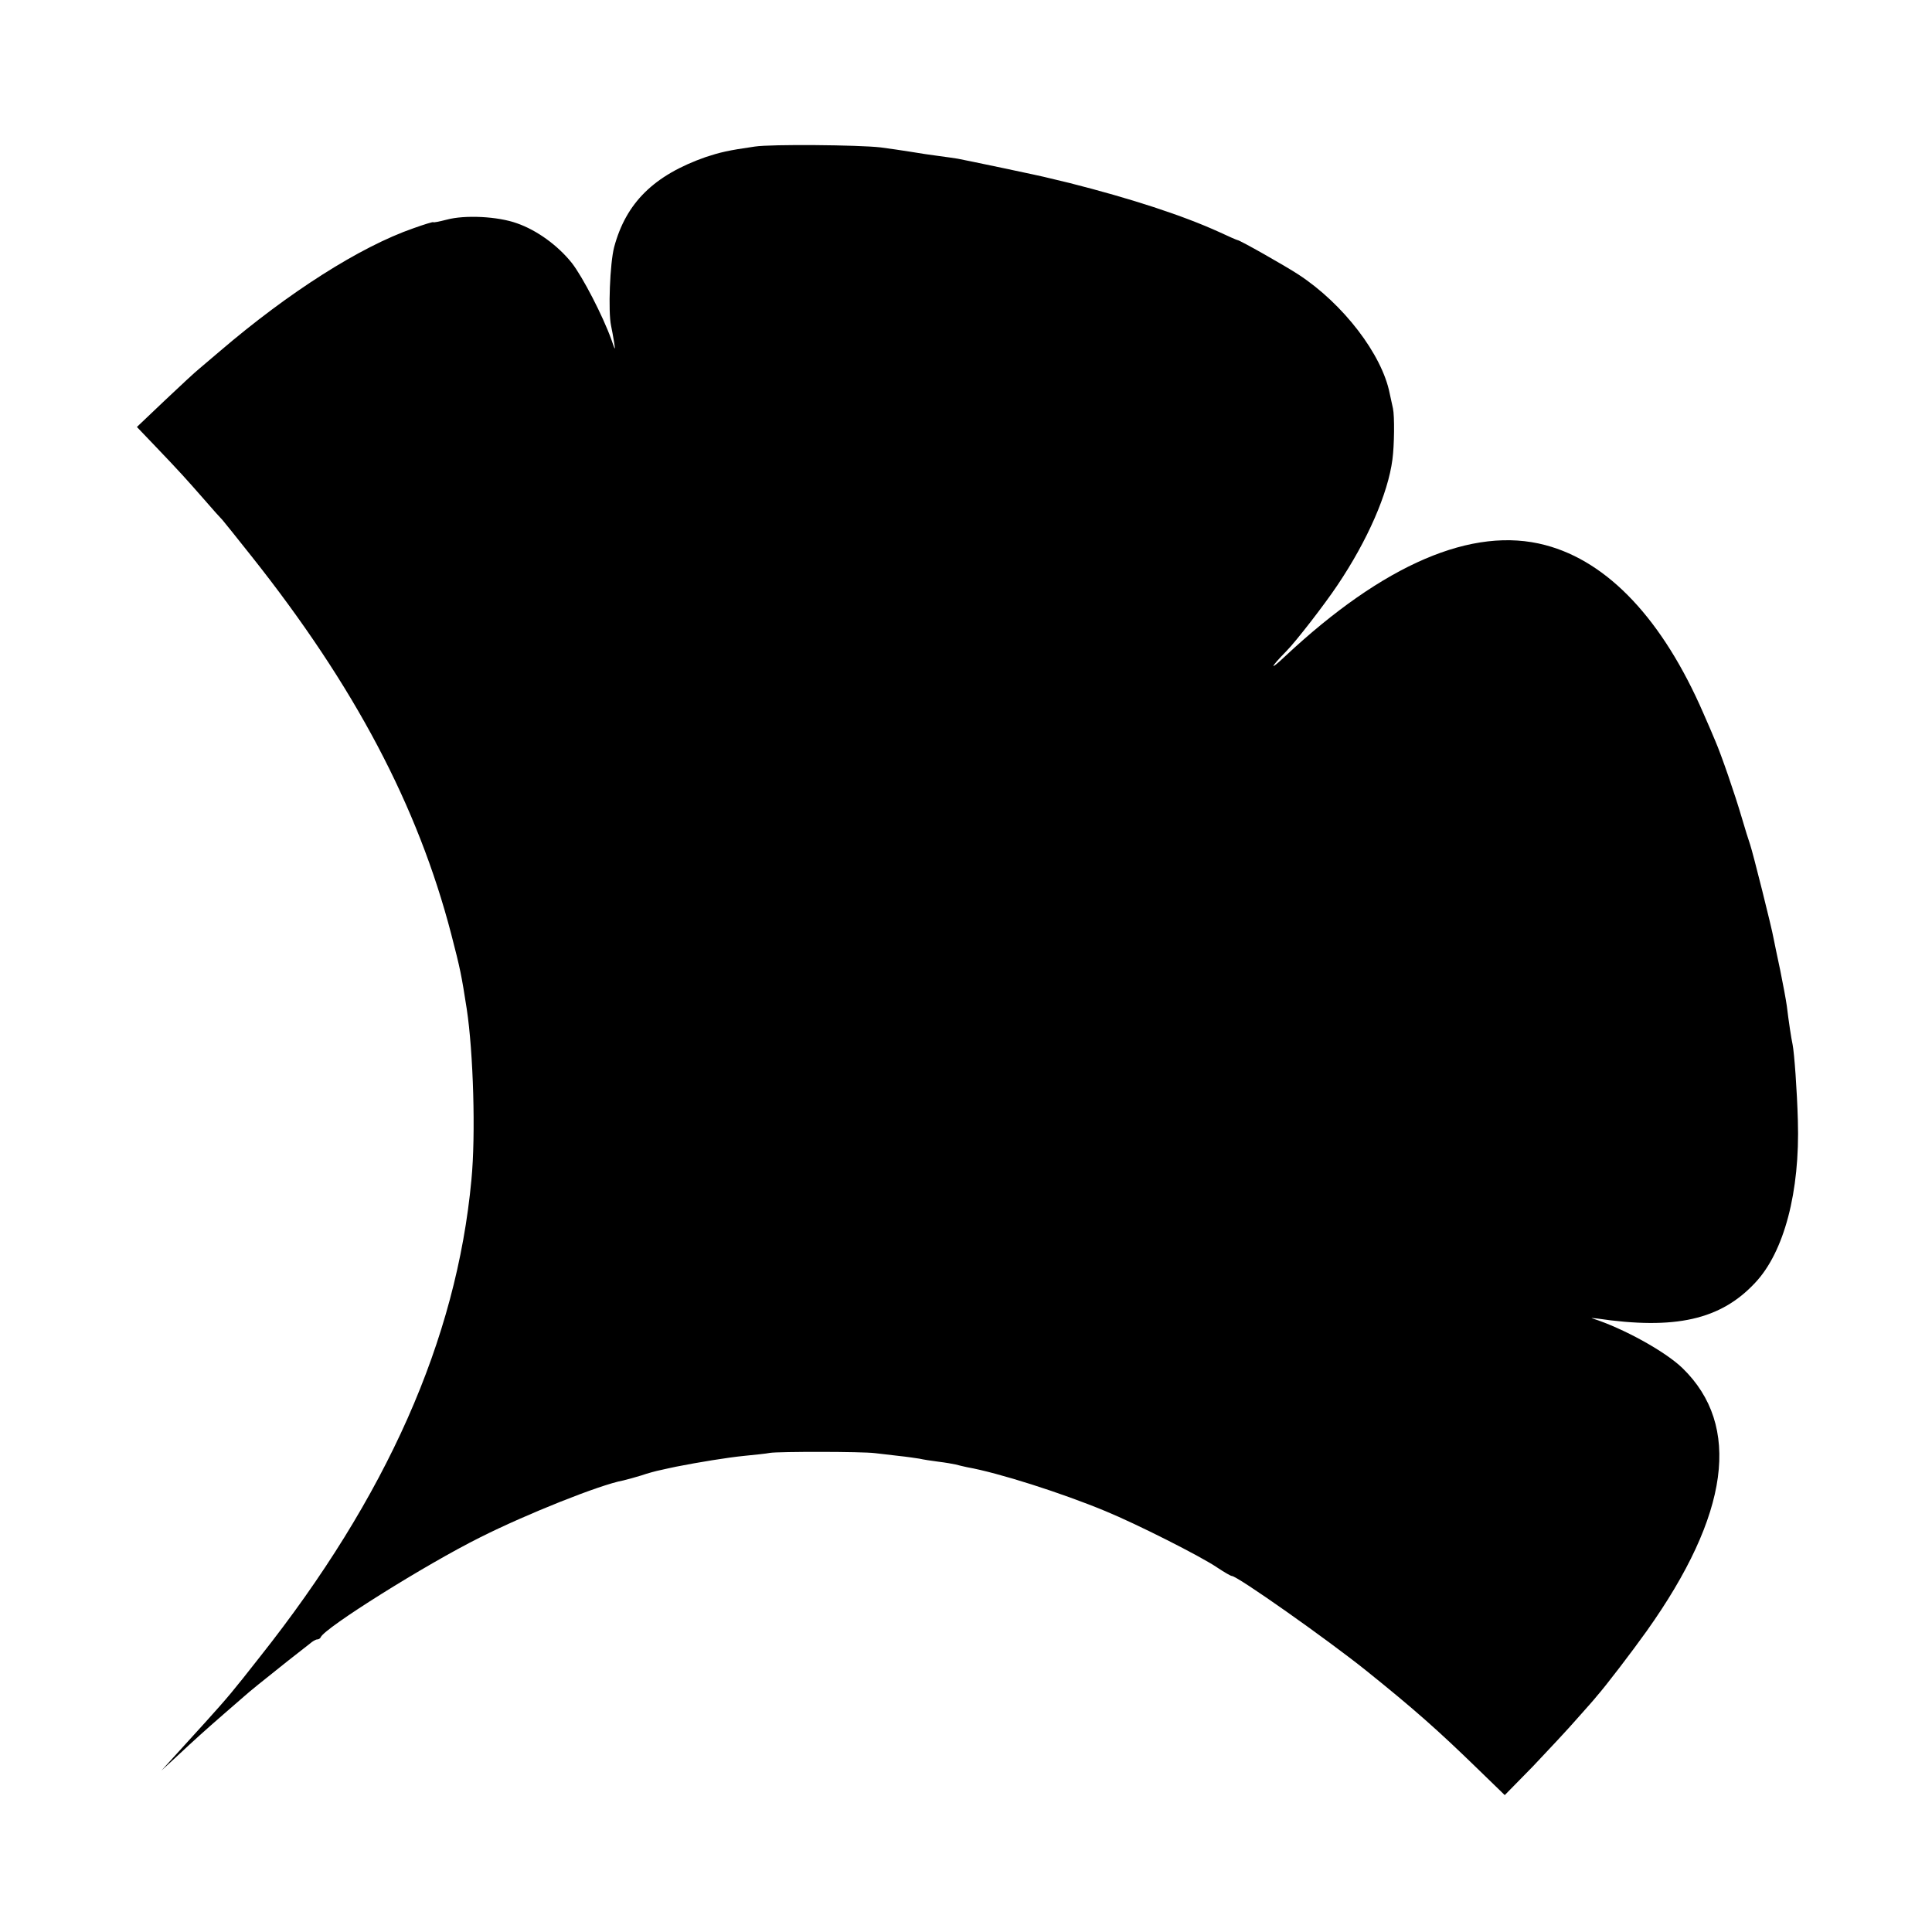
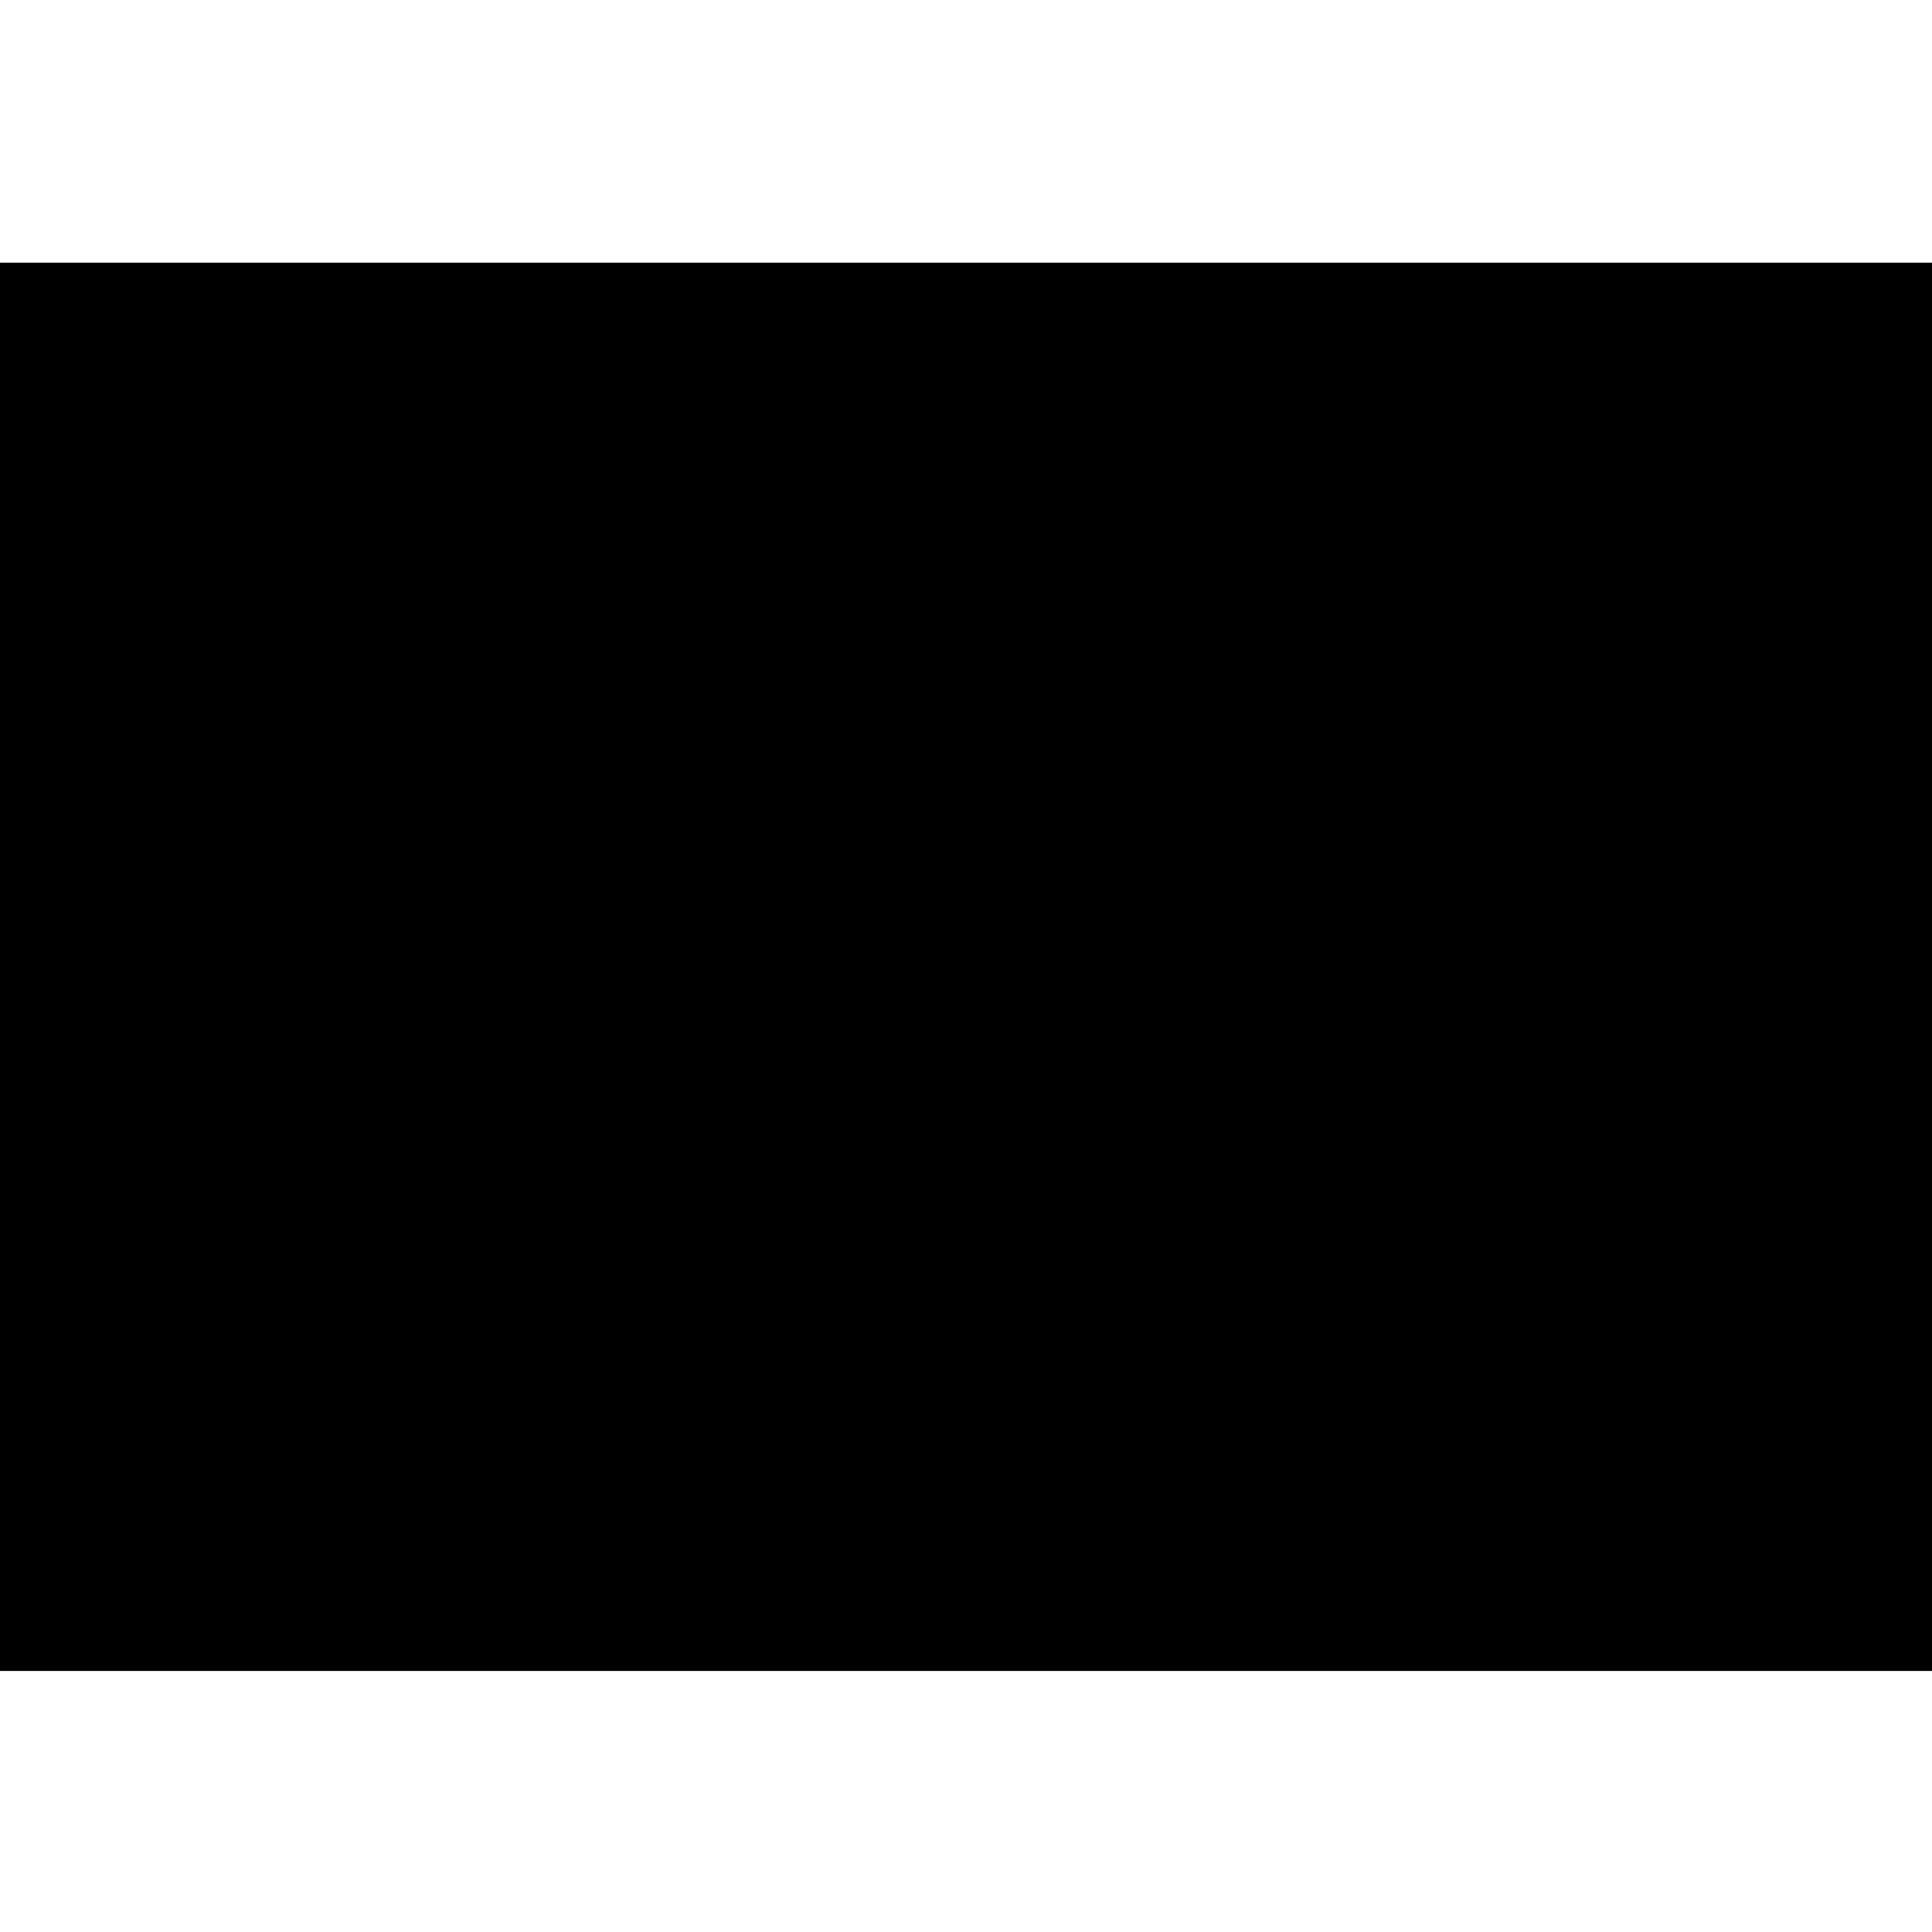
- <svg xmlns="http://www.w3.org/2000/svg" version="1.0" width="700pt" height="700pt" viewBox="0 0 700 700" preserveAspectRatio="xMidYMid meet">
-   <g transform="translate(0,700) scale(0.1,-0.1)" fill="#000000" stroke="none">
-     <path d="M2735 6469 c-98 -14 -126 -21 -178 -38 -188 -66 -289 -166 -332 -327 -15 -58 -22 -232 -11 -284 3 -14 8 -41 11 -60 5 -32 4 -31 -10 10 -31 86 -104 227 -143 277 -51 64 -127 119 -199 144 -69 25 -189 31 -255 13 -27 -7 -48 -11 -48 -9 0 2 -33 -8 -72 -22 -193 -67 -452 -232 -702 -446 -27 -23 -60 -51 -73 -62 -14 -11 -70 -63 -126 -116 l-101 -96 66 -69 c90 -94 114 -121 178 -194 30 -35 60 -68 66 -74 5 -6 53 -65 105 -131 374 -471 603 -905 724 -1370 33 -127 37 -148 56 -270 24 -157 33 -457 17 -620 -54 -579 -307 -1149 -767 -1729 -98 -125 -114 -144 -196 -235 -54 -59 -60 -66 -120 -132 l-40 -44 50 46 c76 71 104 96 175 158 36 31 70 61 76 66 14 13 72 60 154 125 36 28 73 57 83 65 9 8 21 15 26 15 5 0 11 3 13 8 14 34 381 264 578 362 167 84 435 191 518 206 13 3 42 11 65 18 23 8 56 17 72 20 17 4 41 9 55 12 81 16 185 33 245 39 39 4 81 8 95 11 32 5 334 5 380 -1 19 -2 58 -7 86 -10 29 -3 62 -8 75 -10 13 -3 44 -8 69 -11 25 -3 53 -8 62 -10 10 -3 29 -7 42 -10 113 -20 342 -93 501 -159 112 -46 346 -164 406 -205 24 -16 48 -30 52 -30 20 0 346 -230 487 -343 173 -139 259 -215 403 -355 l99 -96 102 104 c55 58 128 136 161 174 33 37 65 73 70 80 32 36 129 163 181 236 301 423 344 745 130 953 -63 61 -216 145 -326 180 -8 2 -1 2 15 0 284 -42 449 -5 574 129 105 111 163 330 155 588 -3 110 -13 245 -19 275 -5 23 -14 82 -21 140 -3 22 -14 81 -24 130 -11 50 -21 101 -24 115 -6 36 -75 311 -85 340 -5 14 -19 59 -31 100 -24 82 -74 227 -95 275 -7 17 -26 62 -43 100 -147 339 -345 550 -573 610 -263 70 -586 -69 -944 -404 -57 -54 -54 -41 5 19 35 35 140 171 186 240 109 162 183 332 199 455 7 51 8 158 2 185 -2 8 -7 33 -12 55 -28 141 -168 324 -330 430 -47 31 -213 125 -221 125 -2 0 -32 13 -66 29 -134 61 -322 122 -543 178 -33 8 -67 16 -75 18 -25 7 -303 65 -330 70 -14 2 -45 7 -70 10 -25 3 -70 10 -100 15 -30 5 -80 12 -110 16 -79 9 -396 12 -455 3z" />
+ <svg xmlns="http://www.w3.org/2000/svg" version="1.0" width="1280pt" height="1280pt" viewBox="0 0 1280 1280" preserveAspectRatio="xMidYMid meet">
+   <g transform="translate(0,1280) scale(0.1,-0.1)" fill="#000000" stroke="none">
+     <path d="M0 6395 l0 -4665 6400 0 6400 0 0 4665 0 4665 -6400 0 -6400 0 0 -4665z" />
  </g>
</svg>
